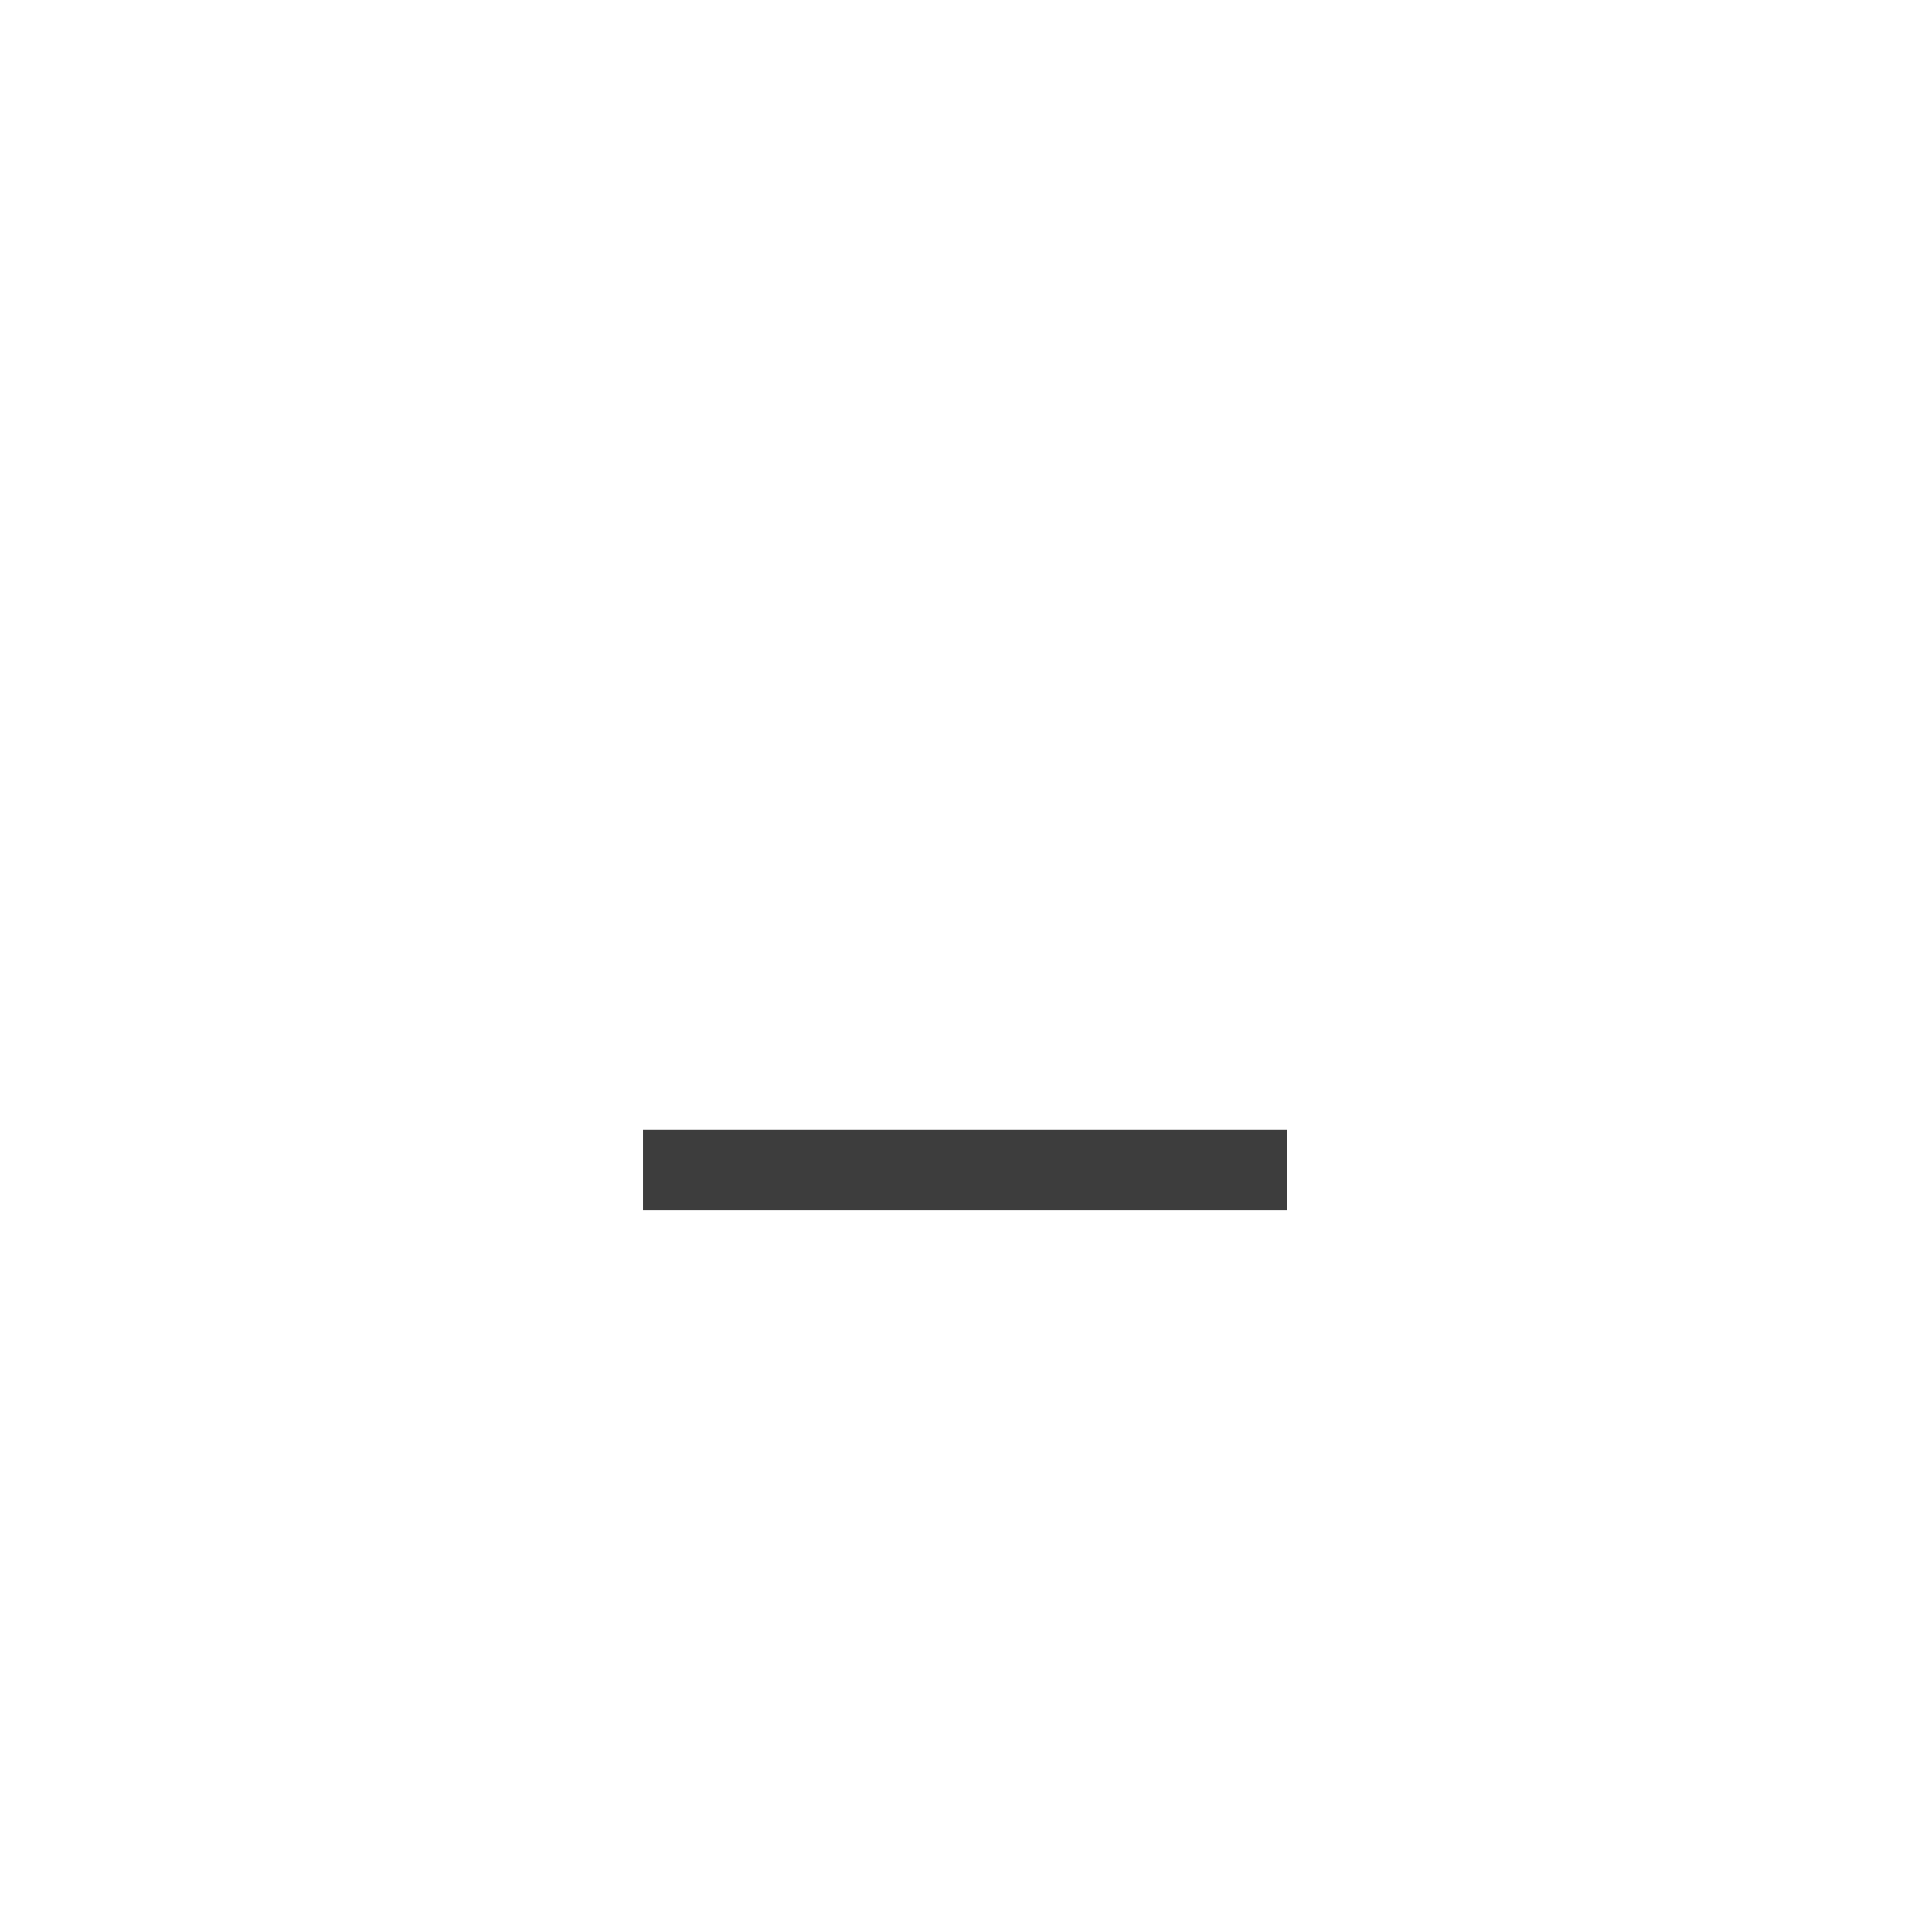
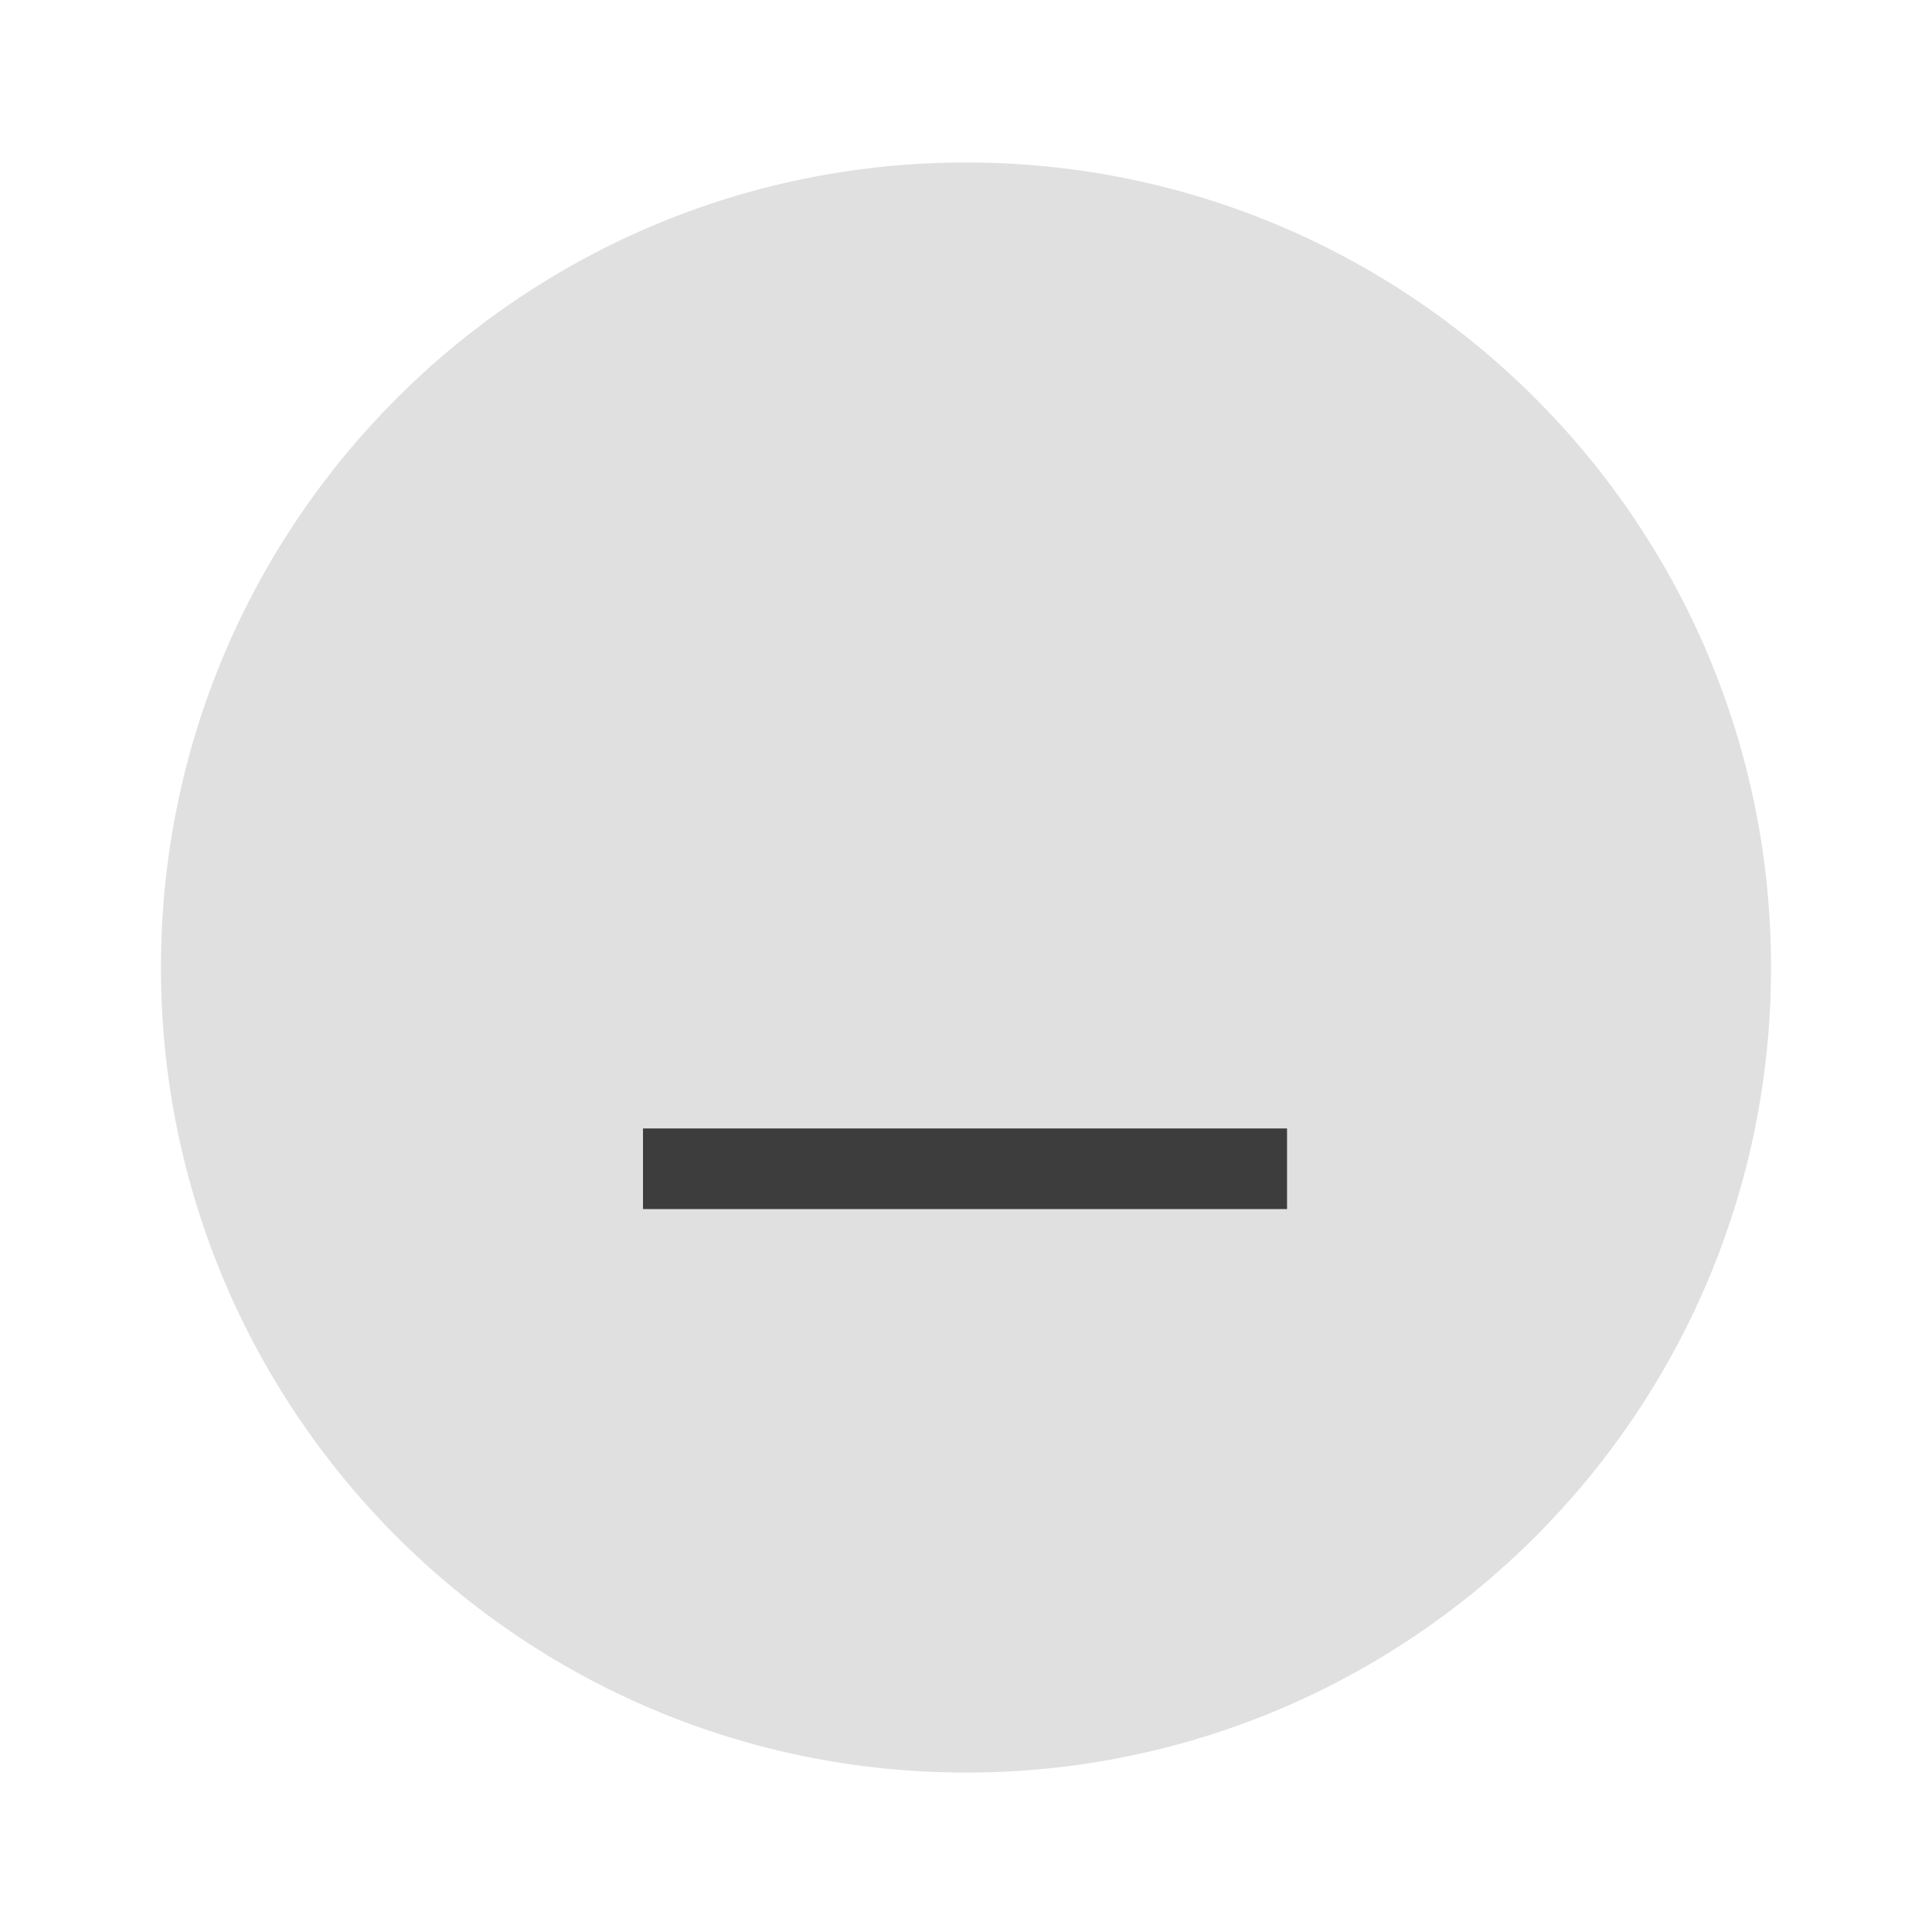
<svg xmlns="http://www.w3.org/2000/svg" width="24" height="24" version="1.1" viewBox="0 0 6.35 6.35">
  <g transform="translate(0 -290.91)">
-     <circle cx="3.175" cy="294.09" r="2.646" fill="none" stroke-width=".661" />
-     <g transform="matrix(.56569 -.70711 .56569 .70711 -164.84 88.367)">
-       <rect transform="rotate(-45)" x="-206.52" y="208.69" width=".265" height="2.646" fill="#3d3d3d" stroke-width=".197" />
+     <path d="m5.821 294.09a2.646 2.646 0 0 1-2.646 2.646 2.646 2.646 0 0 1-2.646-2.646 2.646 2.646 0 0 1 2.646-2.646 2.646 2.646 0 0 1 2.646 2.646z" fill="#e0e0e0" stroke-width=".661" />
+     <g transform="matrix(.56569 -.70711 .56569 .70711 -164.84 88.103)">
+       <rect transform="rotate(-45)" x="-206.78" y="208.69" width=".265" height="2.646" fill="#3D3D3D" stroke-width=".197" />
    </g>
  </g>
</svg>
